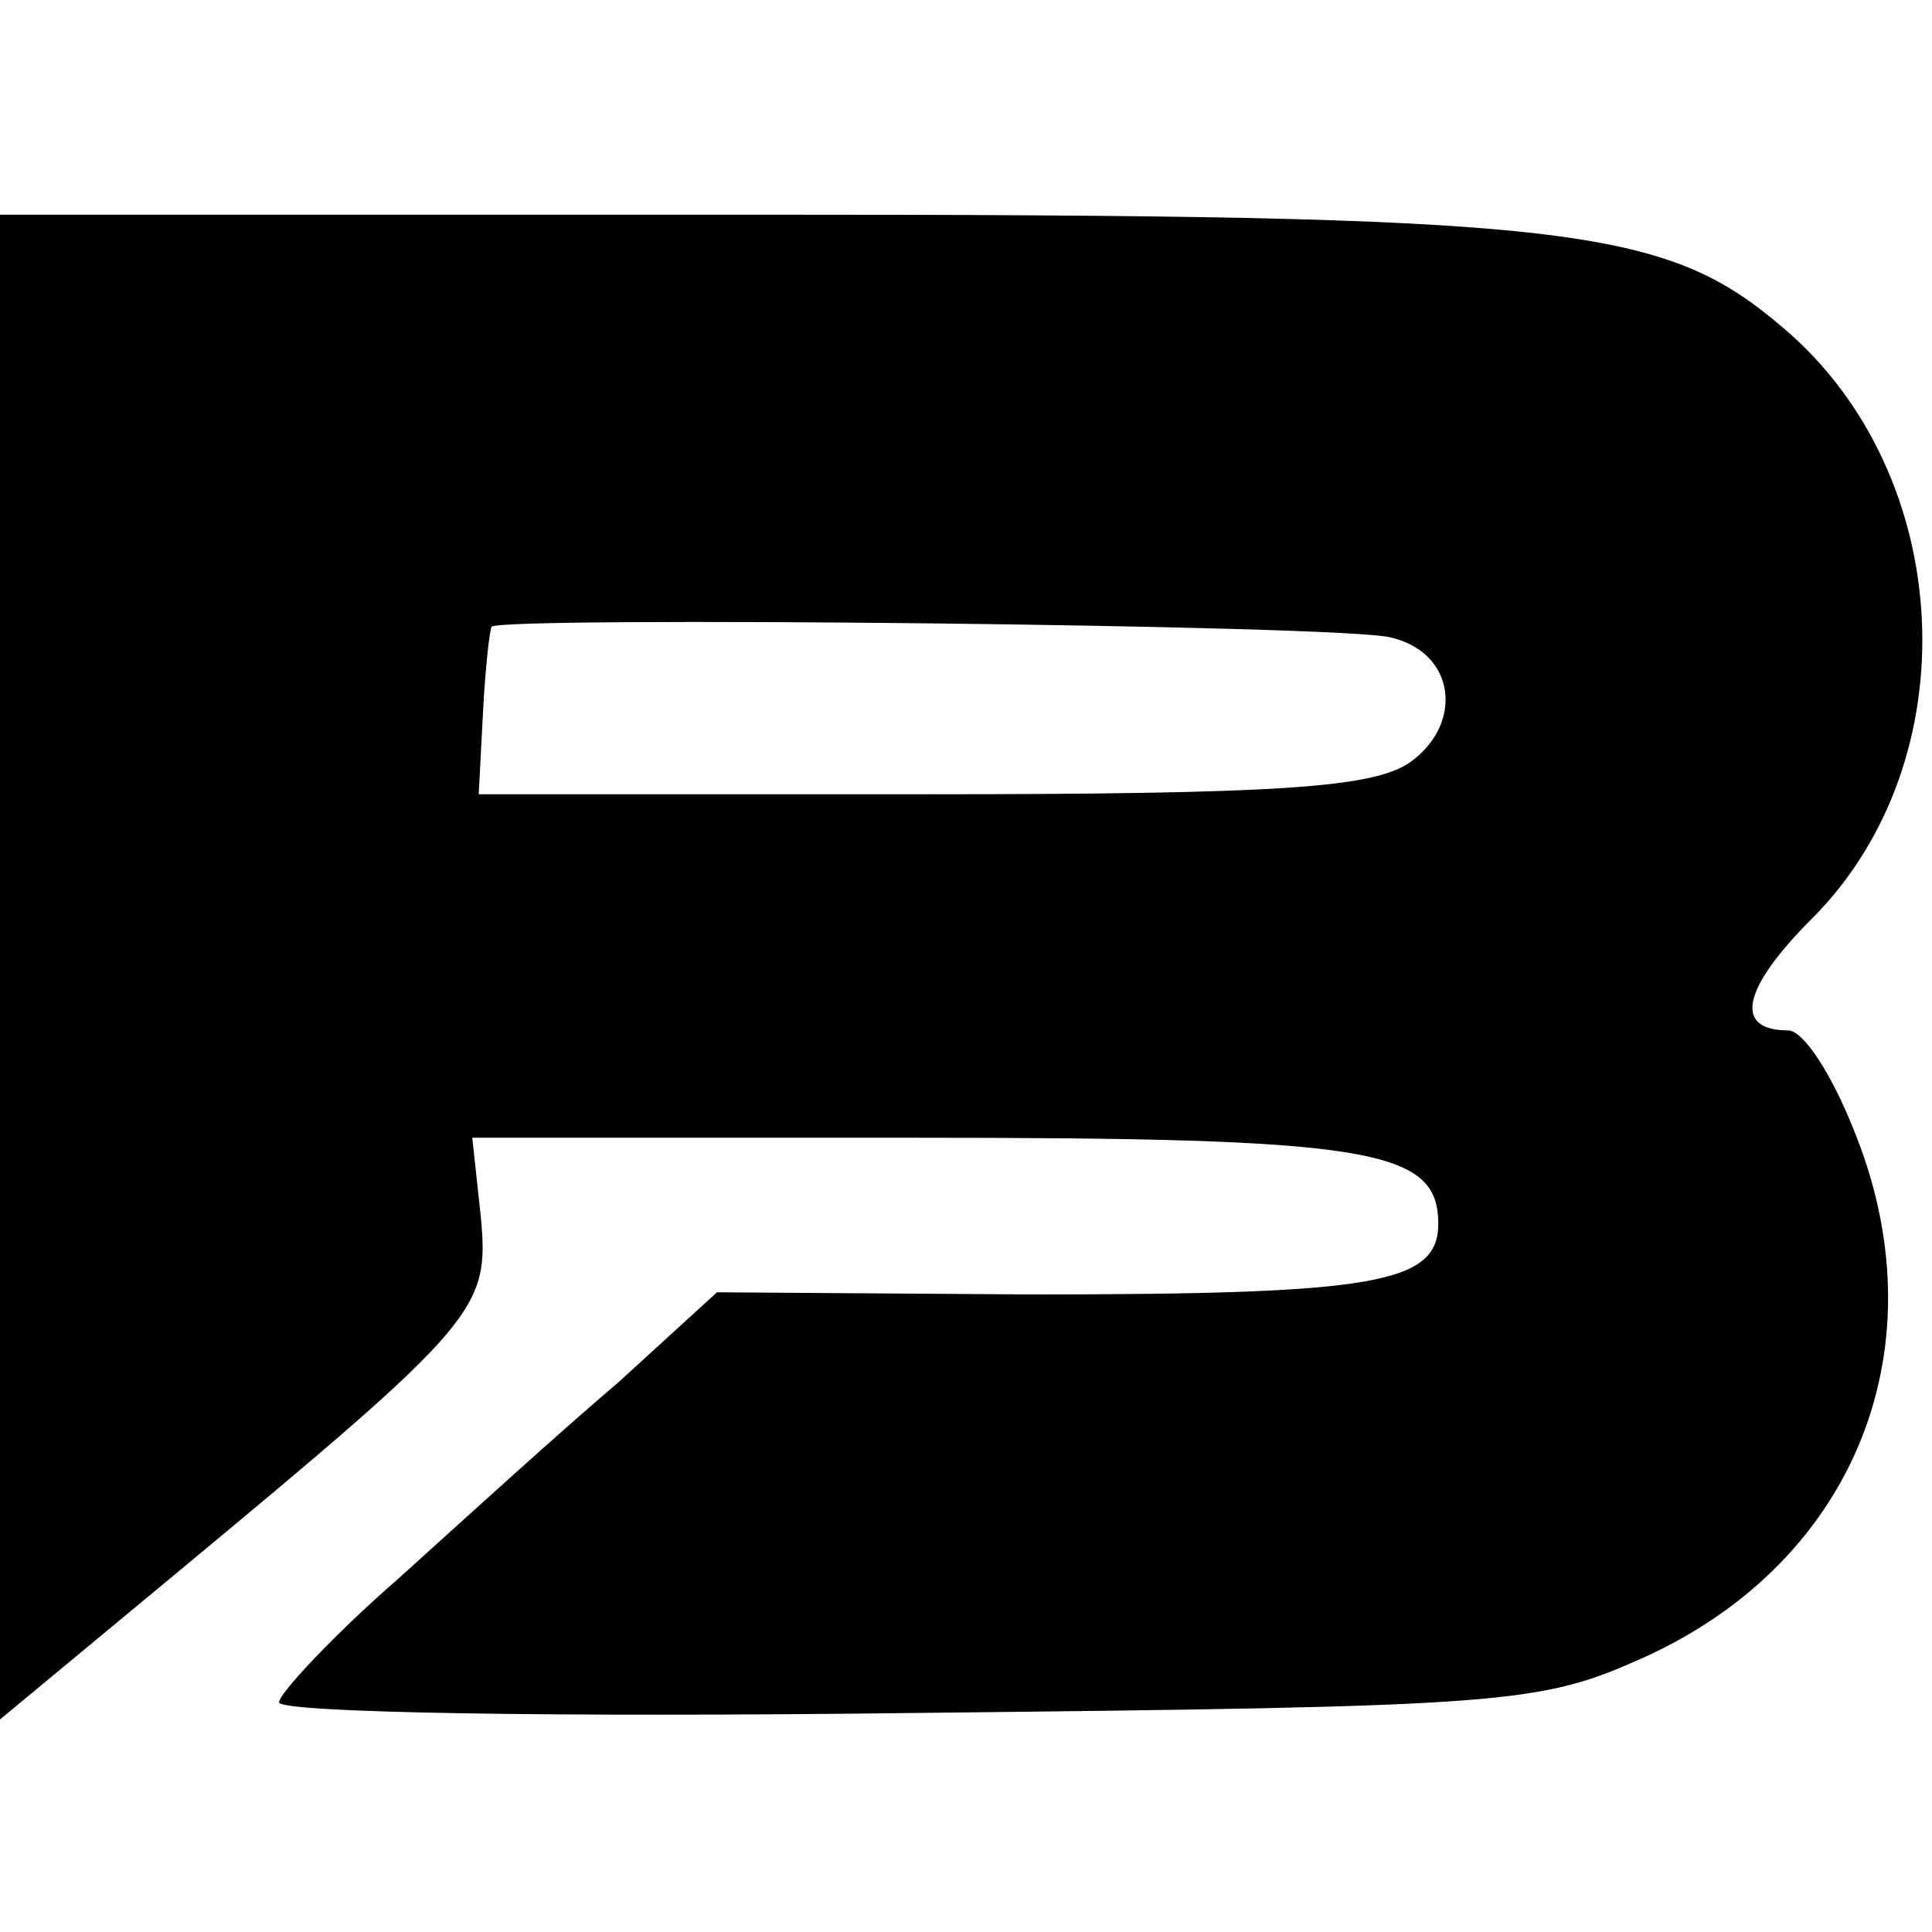
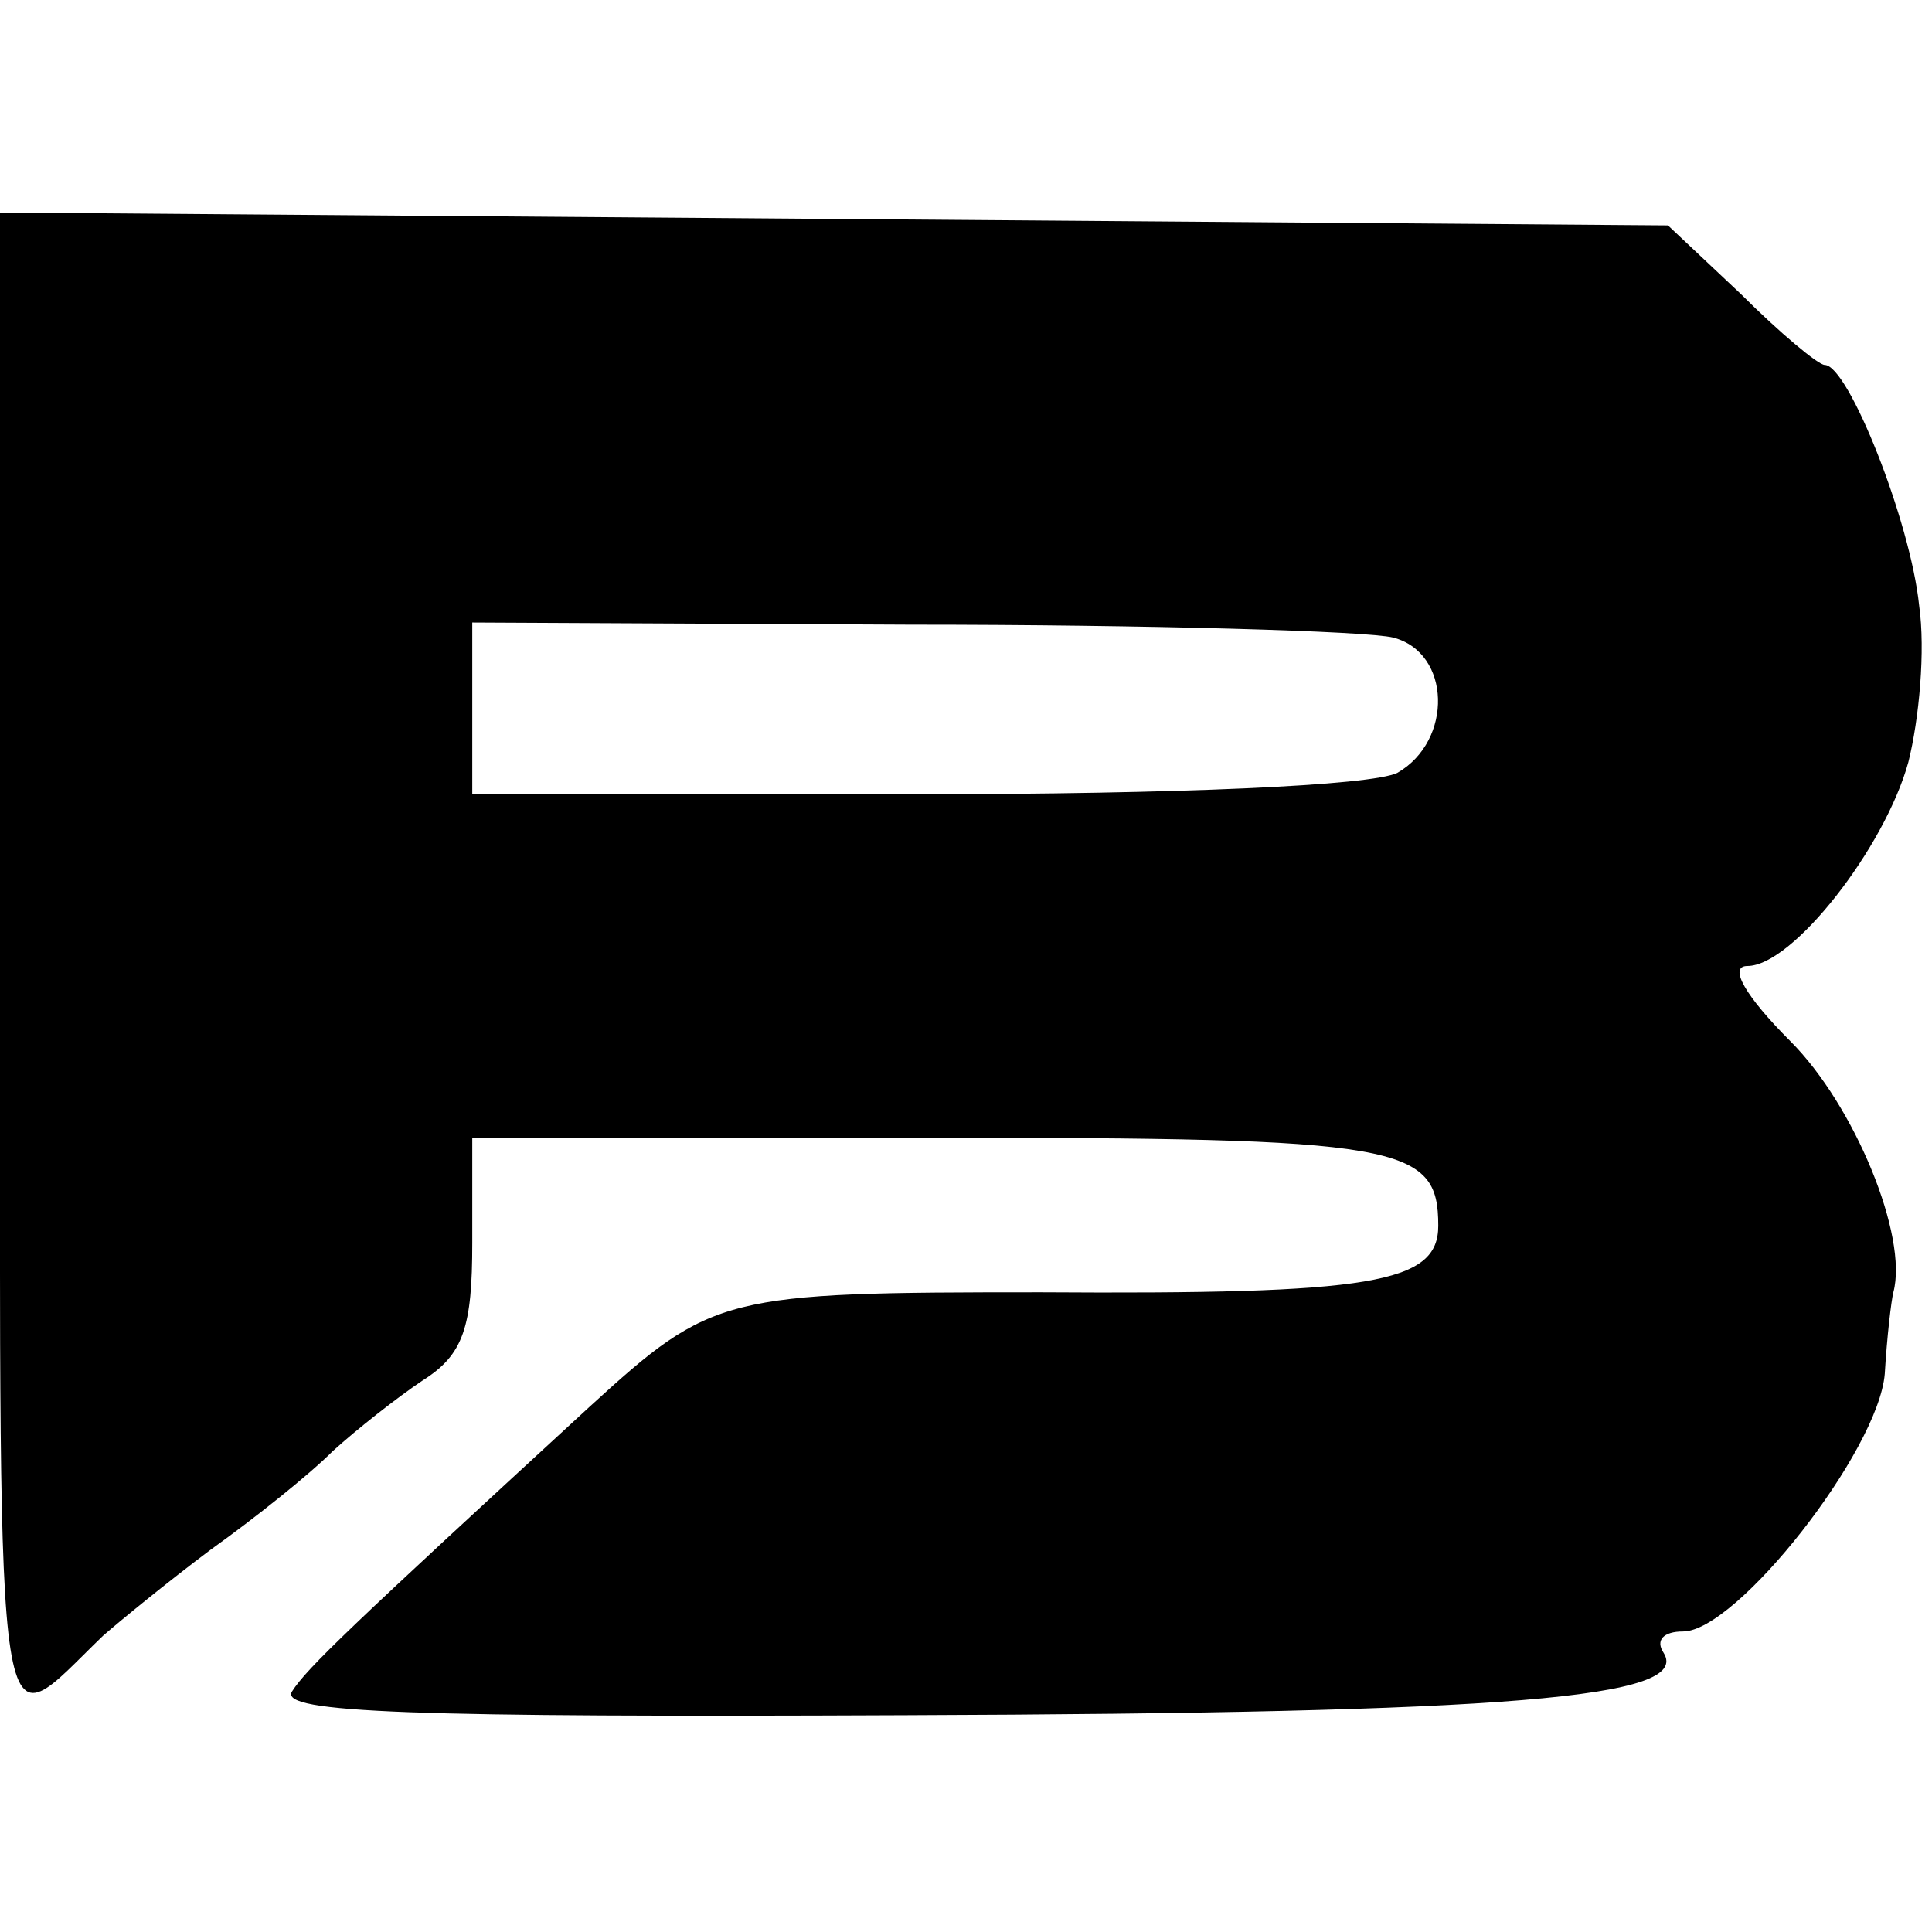
<svg xmlns="http://www.w3.org/2000/svg" version="1.0" width="90pt" height="90pt" viewBox="0 0 90 90" preserveAspectRatio="xMidYMid meet">
  <g transform="translate(0,90) scale(0.1,-0.1)" fill="#000000" stroke="none">
-     <path d="M0 450 l0 -351 82 68 c141 117 146 123 142 166 l-4 37 205 0 c213 0 245 -5 245 -40 0 -28 -29 -33 -190 -33 l-146 1 -46 -42 c-26 -22 -71 -63 -102 -91 -31 -27 -56 -54 -56 -58 0 -5 132 -7 293 -5 281 3 294 4 343 26 99 45 139 146 97 247 -10 25 -23 45 -30 45 -26 0 -21 20 11 52 74 74 67 207 -13 275 -56 48 -98 53 -478 53 l-353 0 0 -350z m648 153 c30 -7 34 -40 9 -58 -17 -12 -61 -15 -228 -15 l-206 0 2 38 c1 20 3 38 4 40 2 5 399 1 419 -5z" />
+     <path d="M0 449 c0 -382 -3 -360 48 -311 8 7 30 25 50 40 21 15 46 35 57 46 11 10 30 25 42 33 19 12 23 25 23 64 l0 49 213 0 c220 0 237 -3 237 -41 0 -27 -31 -32 -185 -31 -148 0 -153 -1 -210 -53 -112 -103 -132 -122 -139 -133 -6 -10 57 -12 286 -11 281 1 366 8 353 29 -4 6 0 10 9 10 25 0 91 84 94 120 1 17 3 34 4 38 7 26 -18 87 -48 117 -21 21 -29 35 -20 35 21 0 64 55 75 95 5 20 8 52 5 73 -4 39 -33 112 -44 112 -3 0 -21 15 -39 33 l-34 32 -388 3 -389 3 0 -352z m649 154 c27 -7 28 -48 2 -63 -12 -6 -103 -10 -225 -10 l-206 0 0 40 0 40 204 -1 c112 0 213 -3 225 -6z" />
  </g>
</svg>
